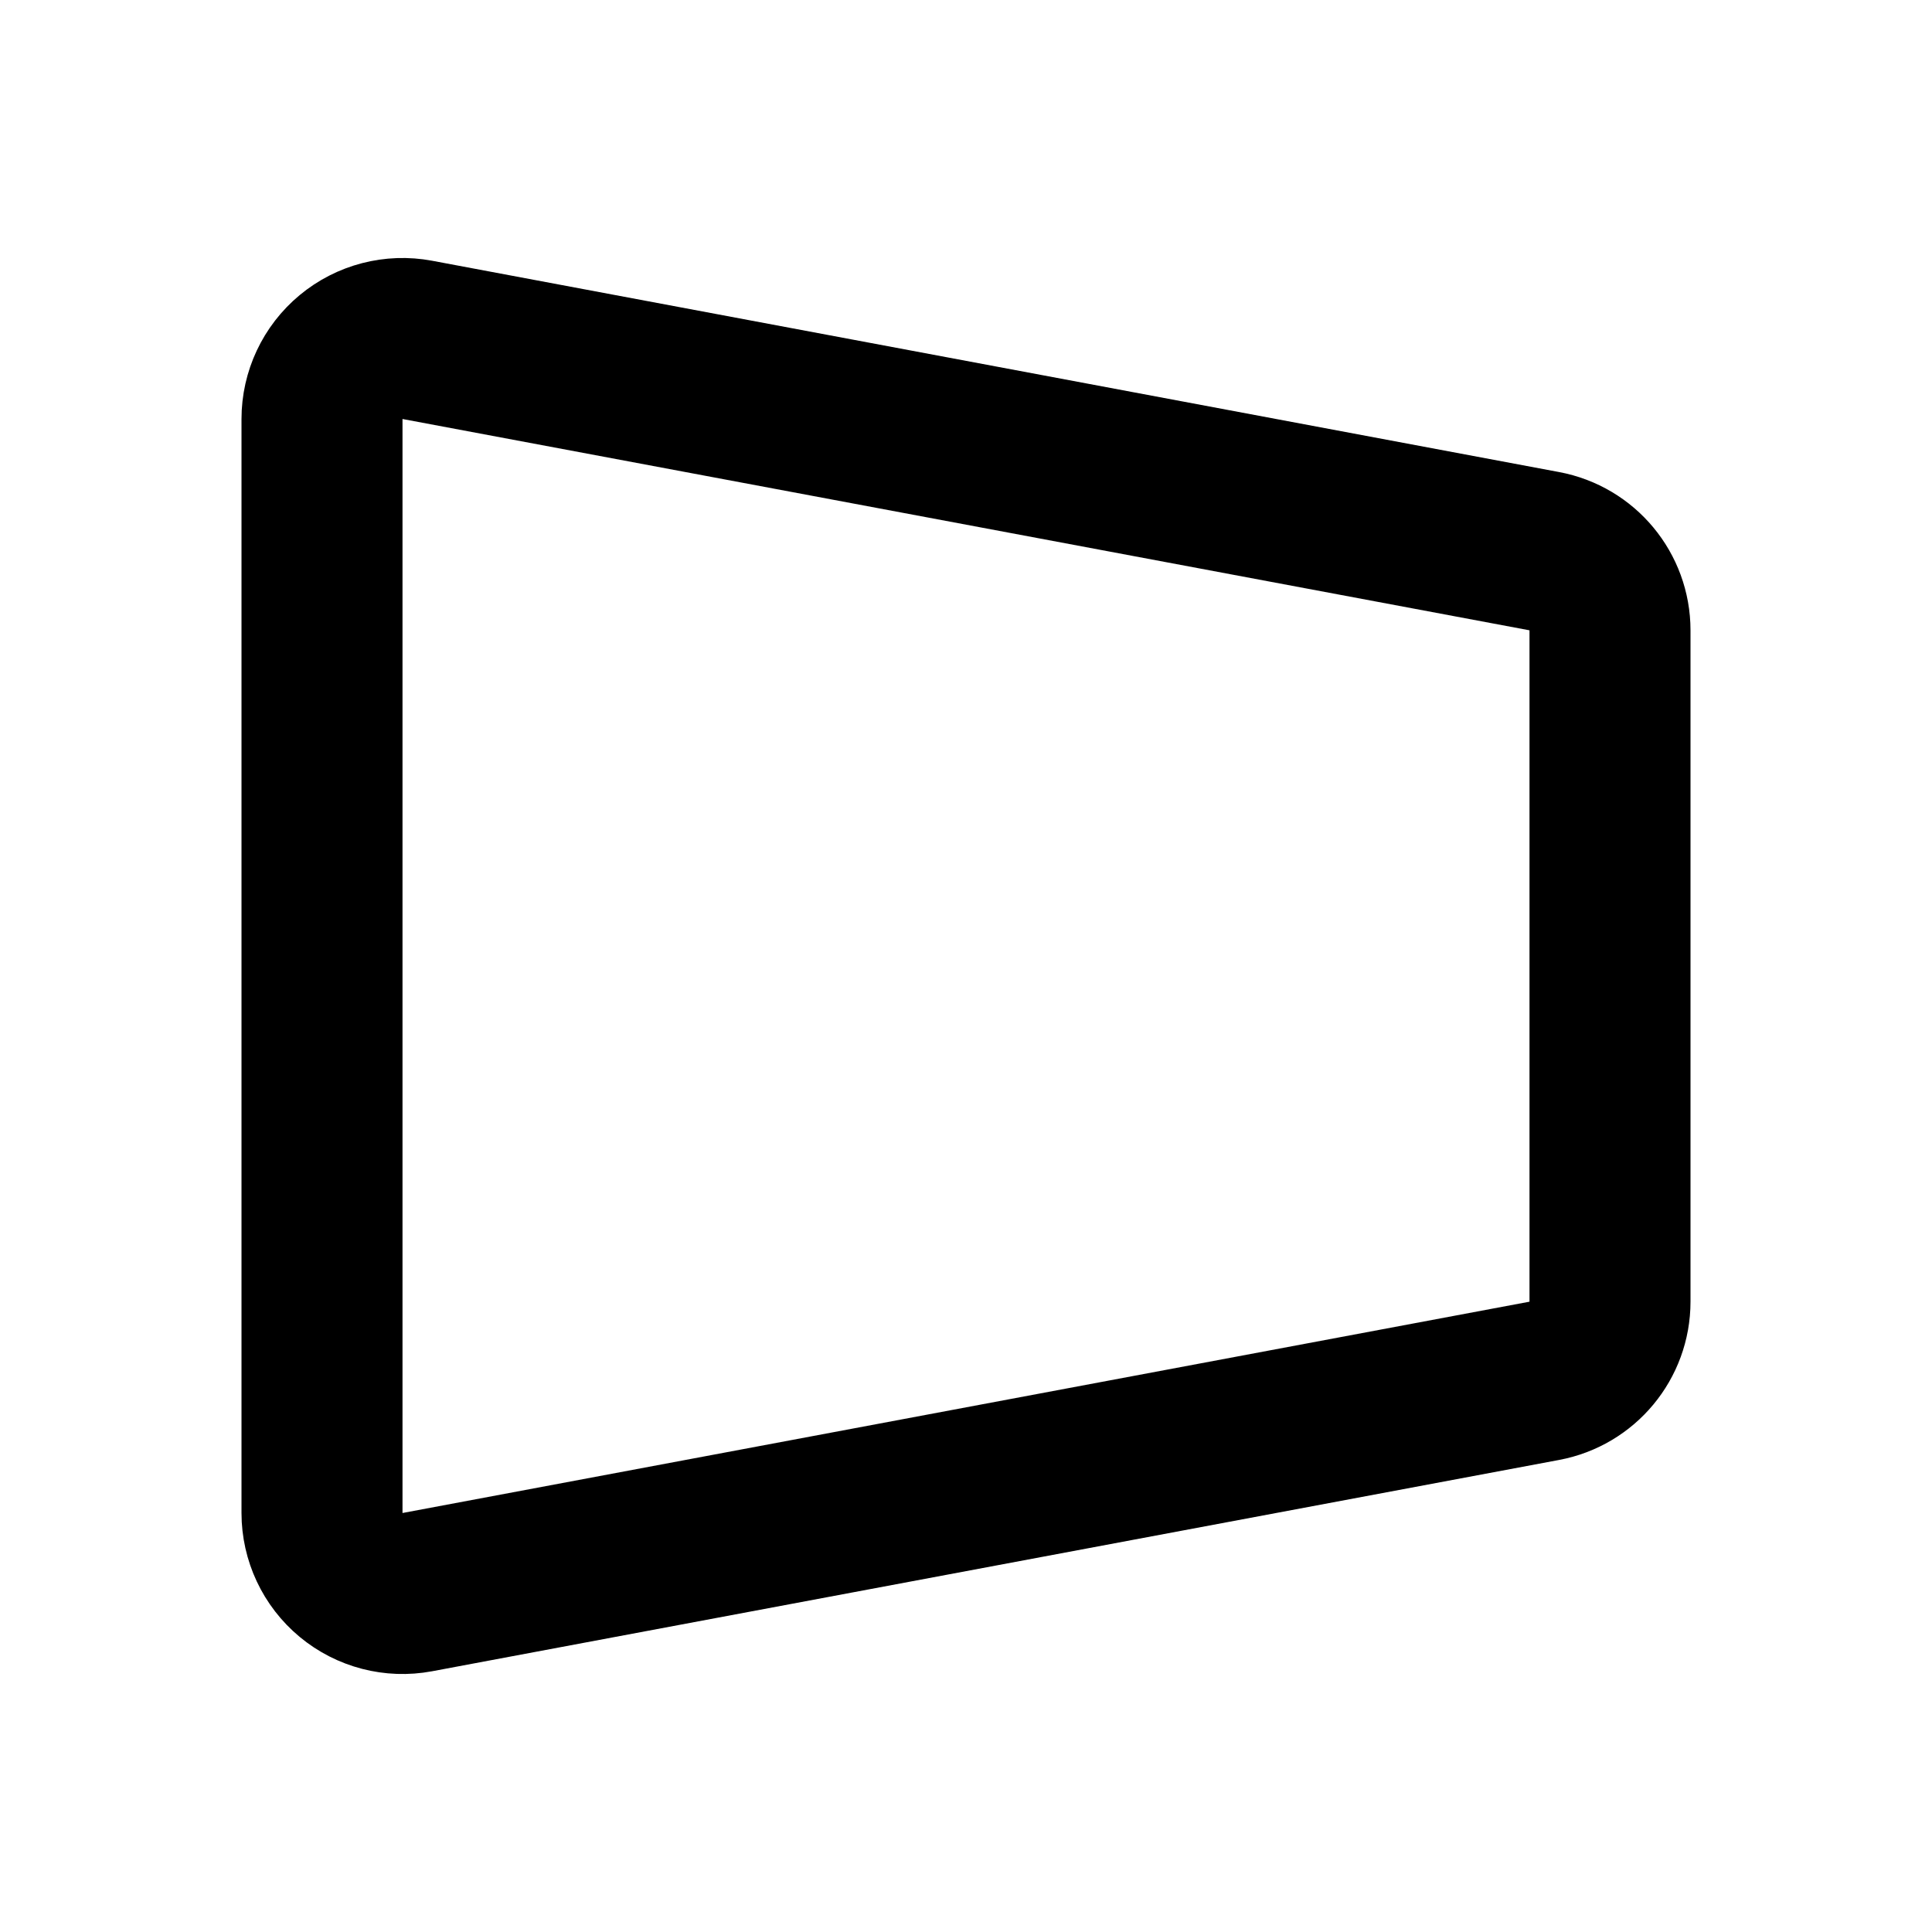
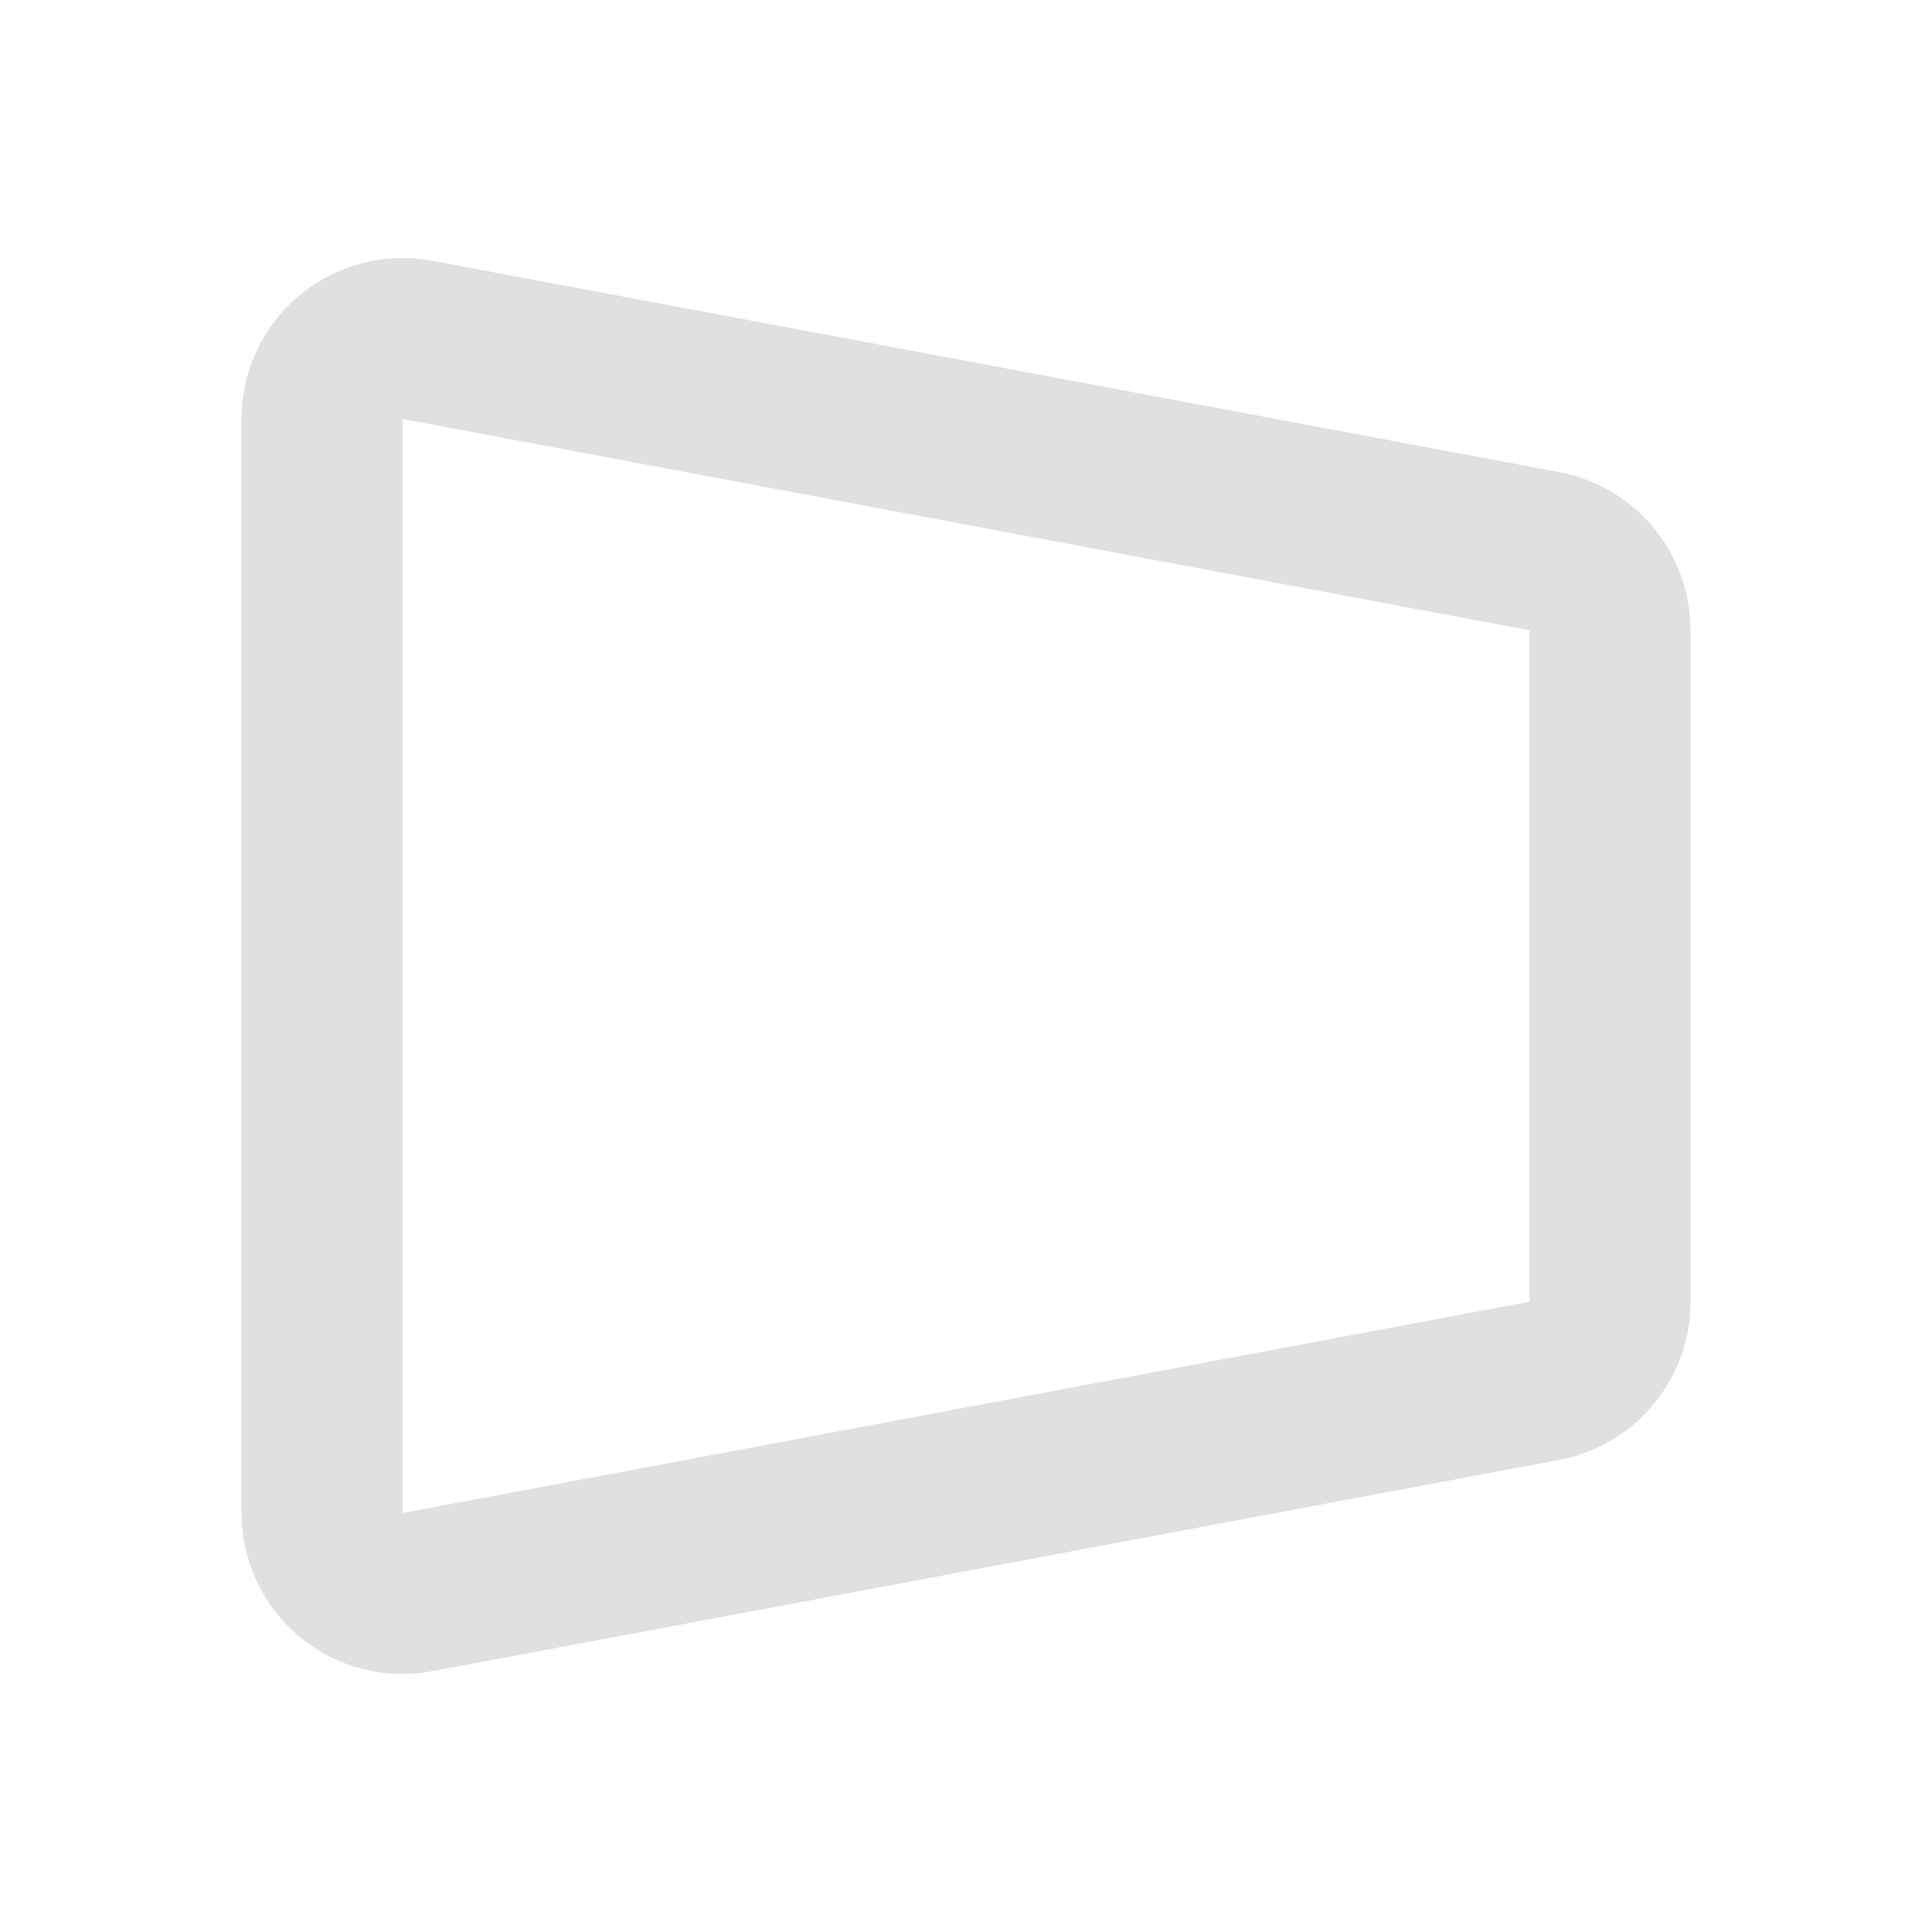
- <svg xmlns="http://www.w3.org/2000/svg" width="24" height="24" viewBox="0 0 24 24" fill="none" stroke="currentColor" stroke-width="2" stroke-linecap="round" stroke-linejoin="round">
+ <svg xmlns="http://www.w3.org/2000/svg" width="24" height="24" viewBox="0 0 24 24" fill="none" stroke="#e0e0e0" stroke-width="2" stroke-linecap="round" stroke-linejoin="round">
  <path d="M4 5.205v13.59a1 1 0 0 0 1.184 .983l14 -2.625a1 1 0 0 0 .816 -.983v-8.34a1 1 0 0 0 -.816 -.983l-14 -2.625a1 1 0 0 0 -1.184 .983z" />
</svg>
